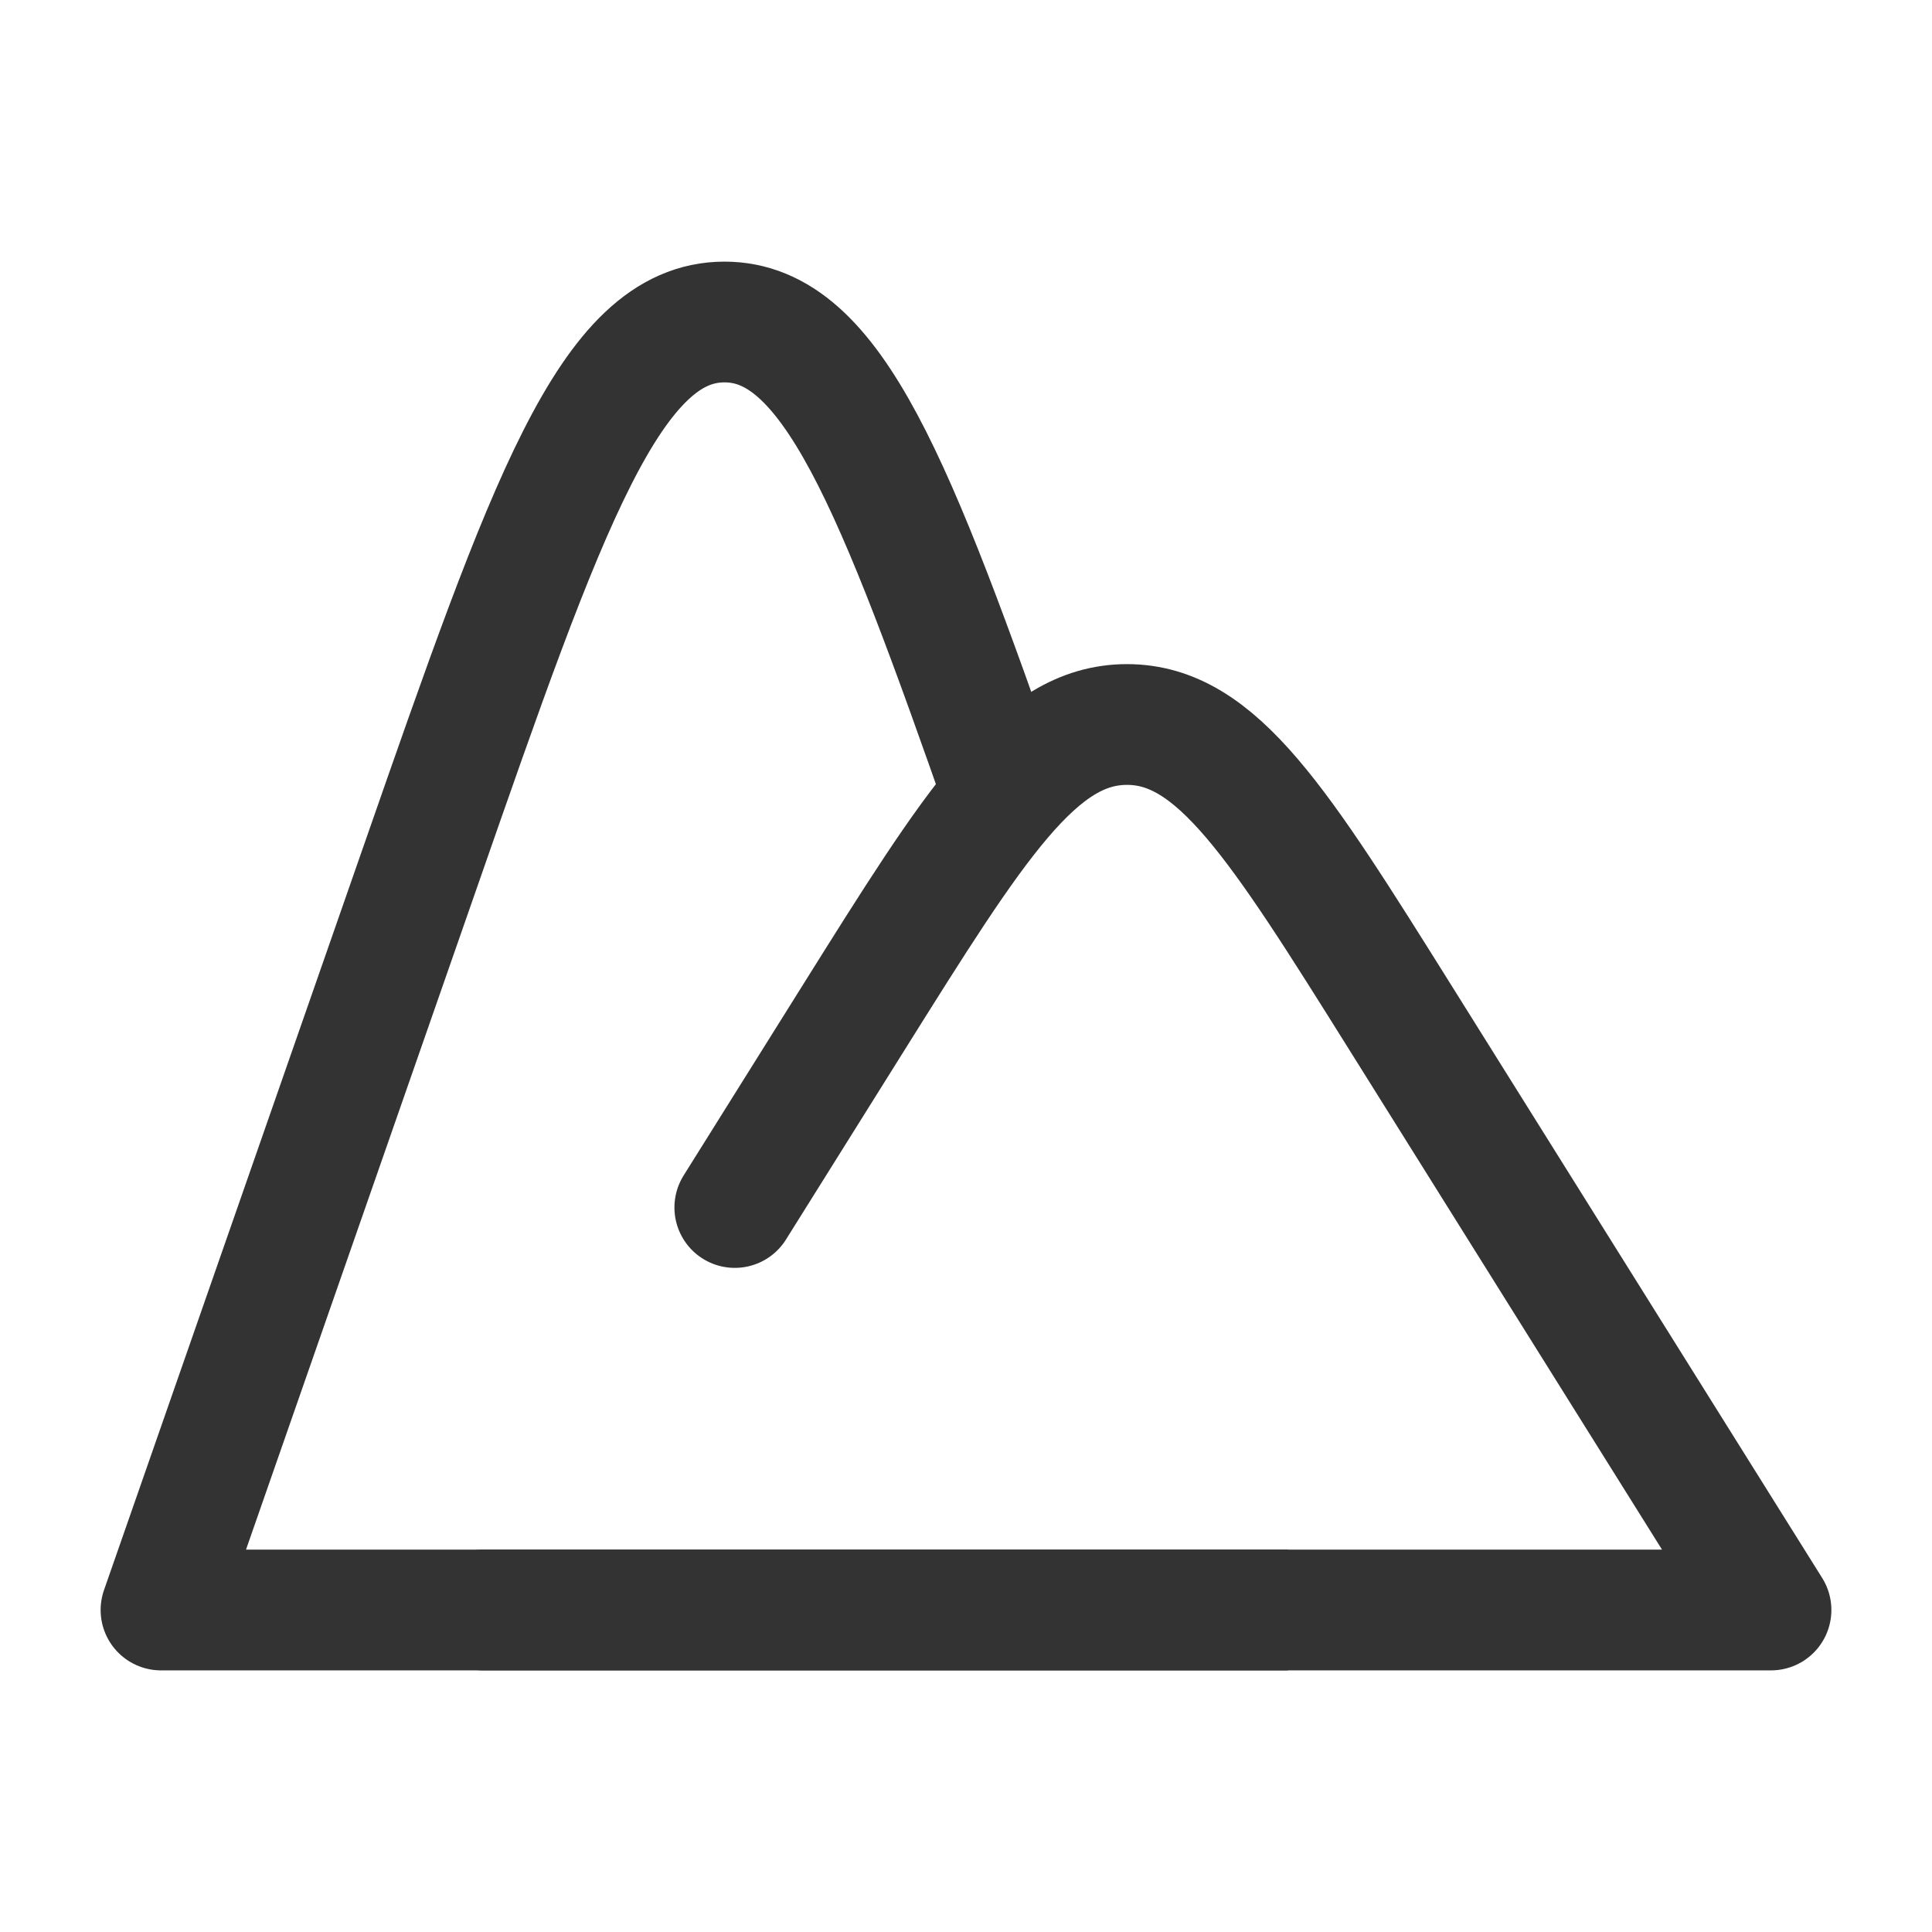
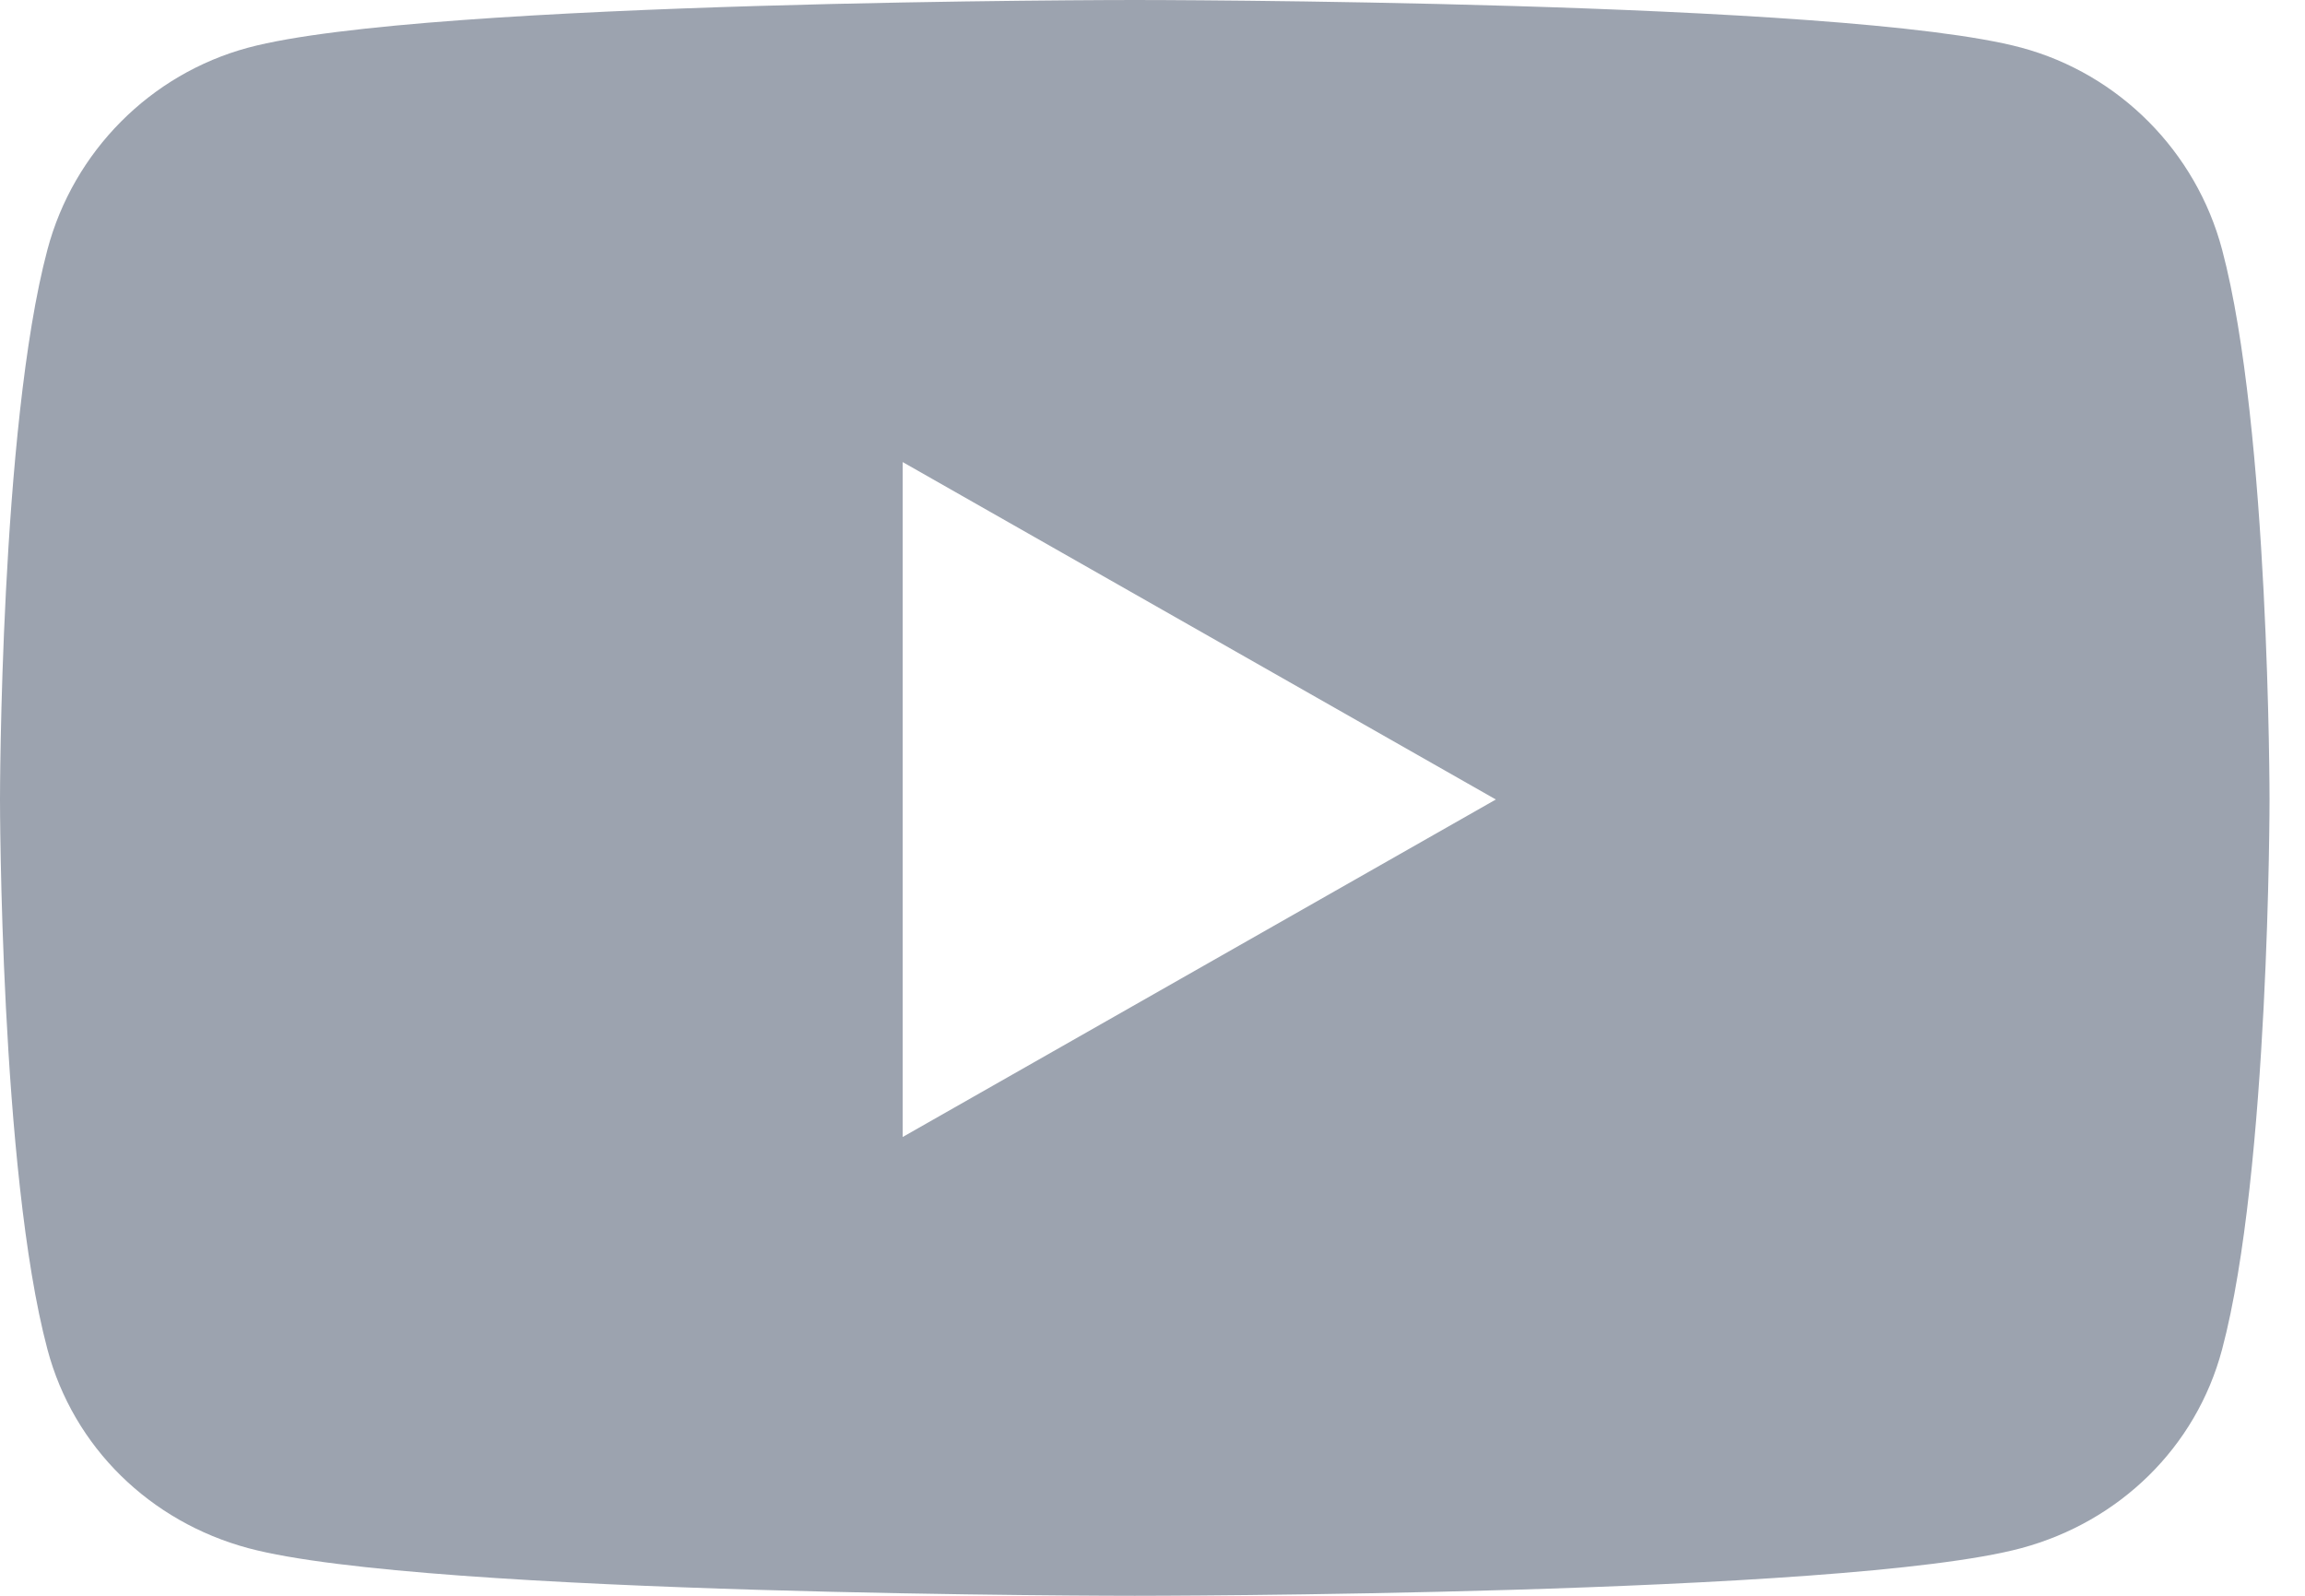
- <svg xmlns="http://www.w3.org/2000/svg" width="24" height="24" viewBox="0 0 24 24" fill="none">
-   <path d="M16 20H2L5.225 10.756C6.795 6.252 7.58 4 9 4C10.337 4 11.112 6 12.512 10" stroke="#333333" stroke-width="1.5" stroke-linejoin="round" />
-   <path d="M6 20H22L17.407 12.659C15.88 10.219 15.117 9 14 9C12.882 9 12.12 10.22 10.593 12.659L9.128 15" stroke="#333333" stroke-width="1.5" stroke-linecap="round" stroke-linejoin="round" />
+ <svg xmlns="http://www.w3.org/2000/svg" width="26" height="18" viewBox="0 0 26 18" fill="none">
+   <path d="M25.065 2.816C24.771 1.708 23.903 0.835 22.802 0.538C20.805 0 12.8 0 12.8 0C12.8 0 4.795 0 2.798 0.538C1.697 0.835 0.829 1.708 0.535 2.816C0 4.826 0 9.018 0 9.018C0 9.018 0 13.211 0.535 15.22C0.829 16.329 1.697 17.165 2.798 17.462C4.795 18 12.8 18 12.8 18C12.8 18 20.805 18 22.802 17.462C23.903 17.165 24.771 16.329 25.065 15.22C25.6 13.211 25.6 9.018 25.6 9.018C25.6 9.018 25.6 4.826 25.065 2.816ZM10.182 12.825V5.212L16.873 9.018L10.182 12.825Z" fill="#9CA3AF" />
</svg>
